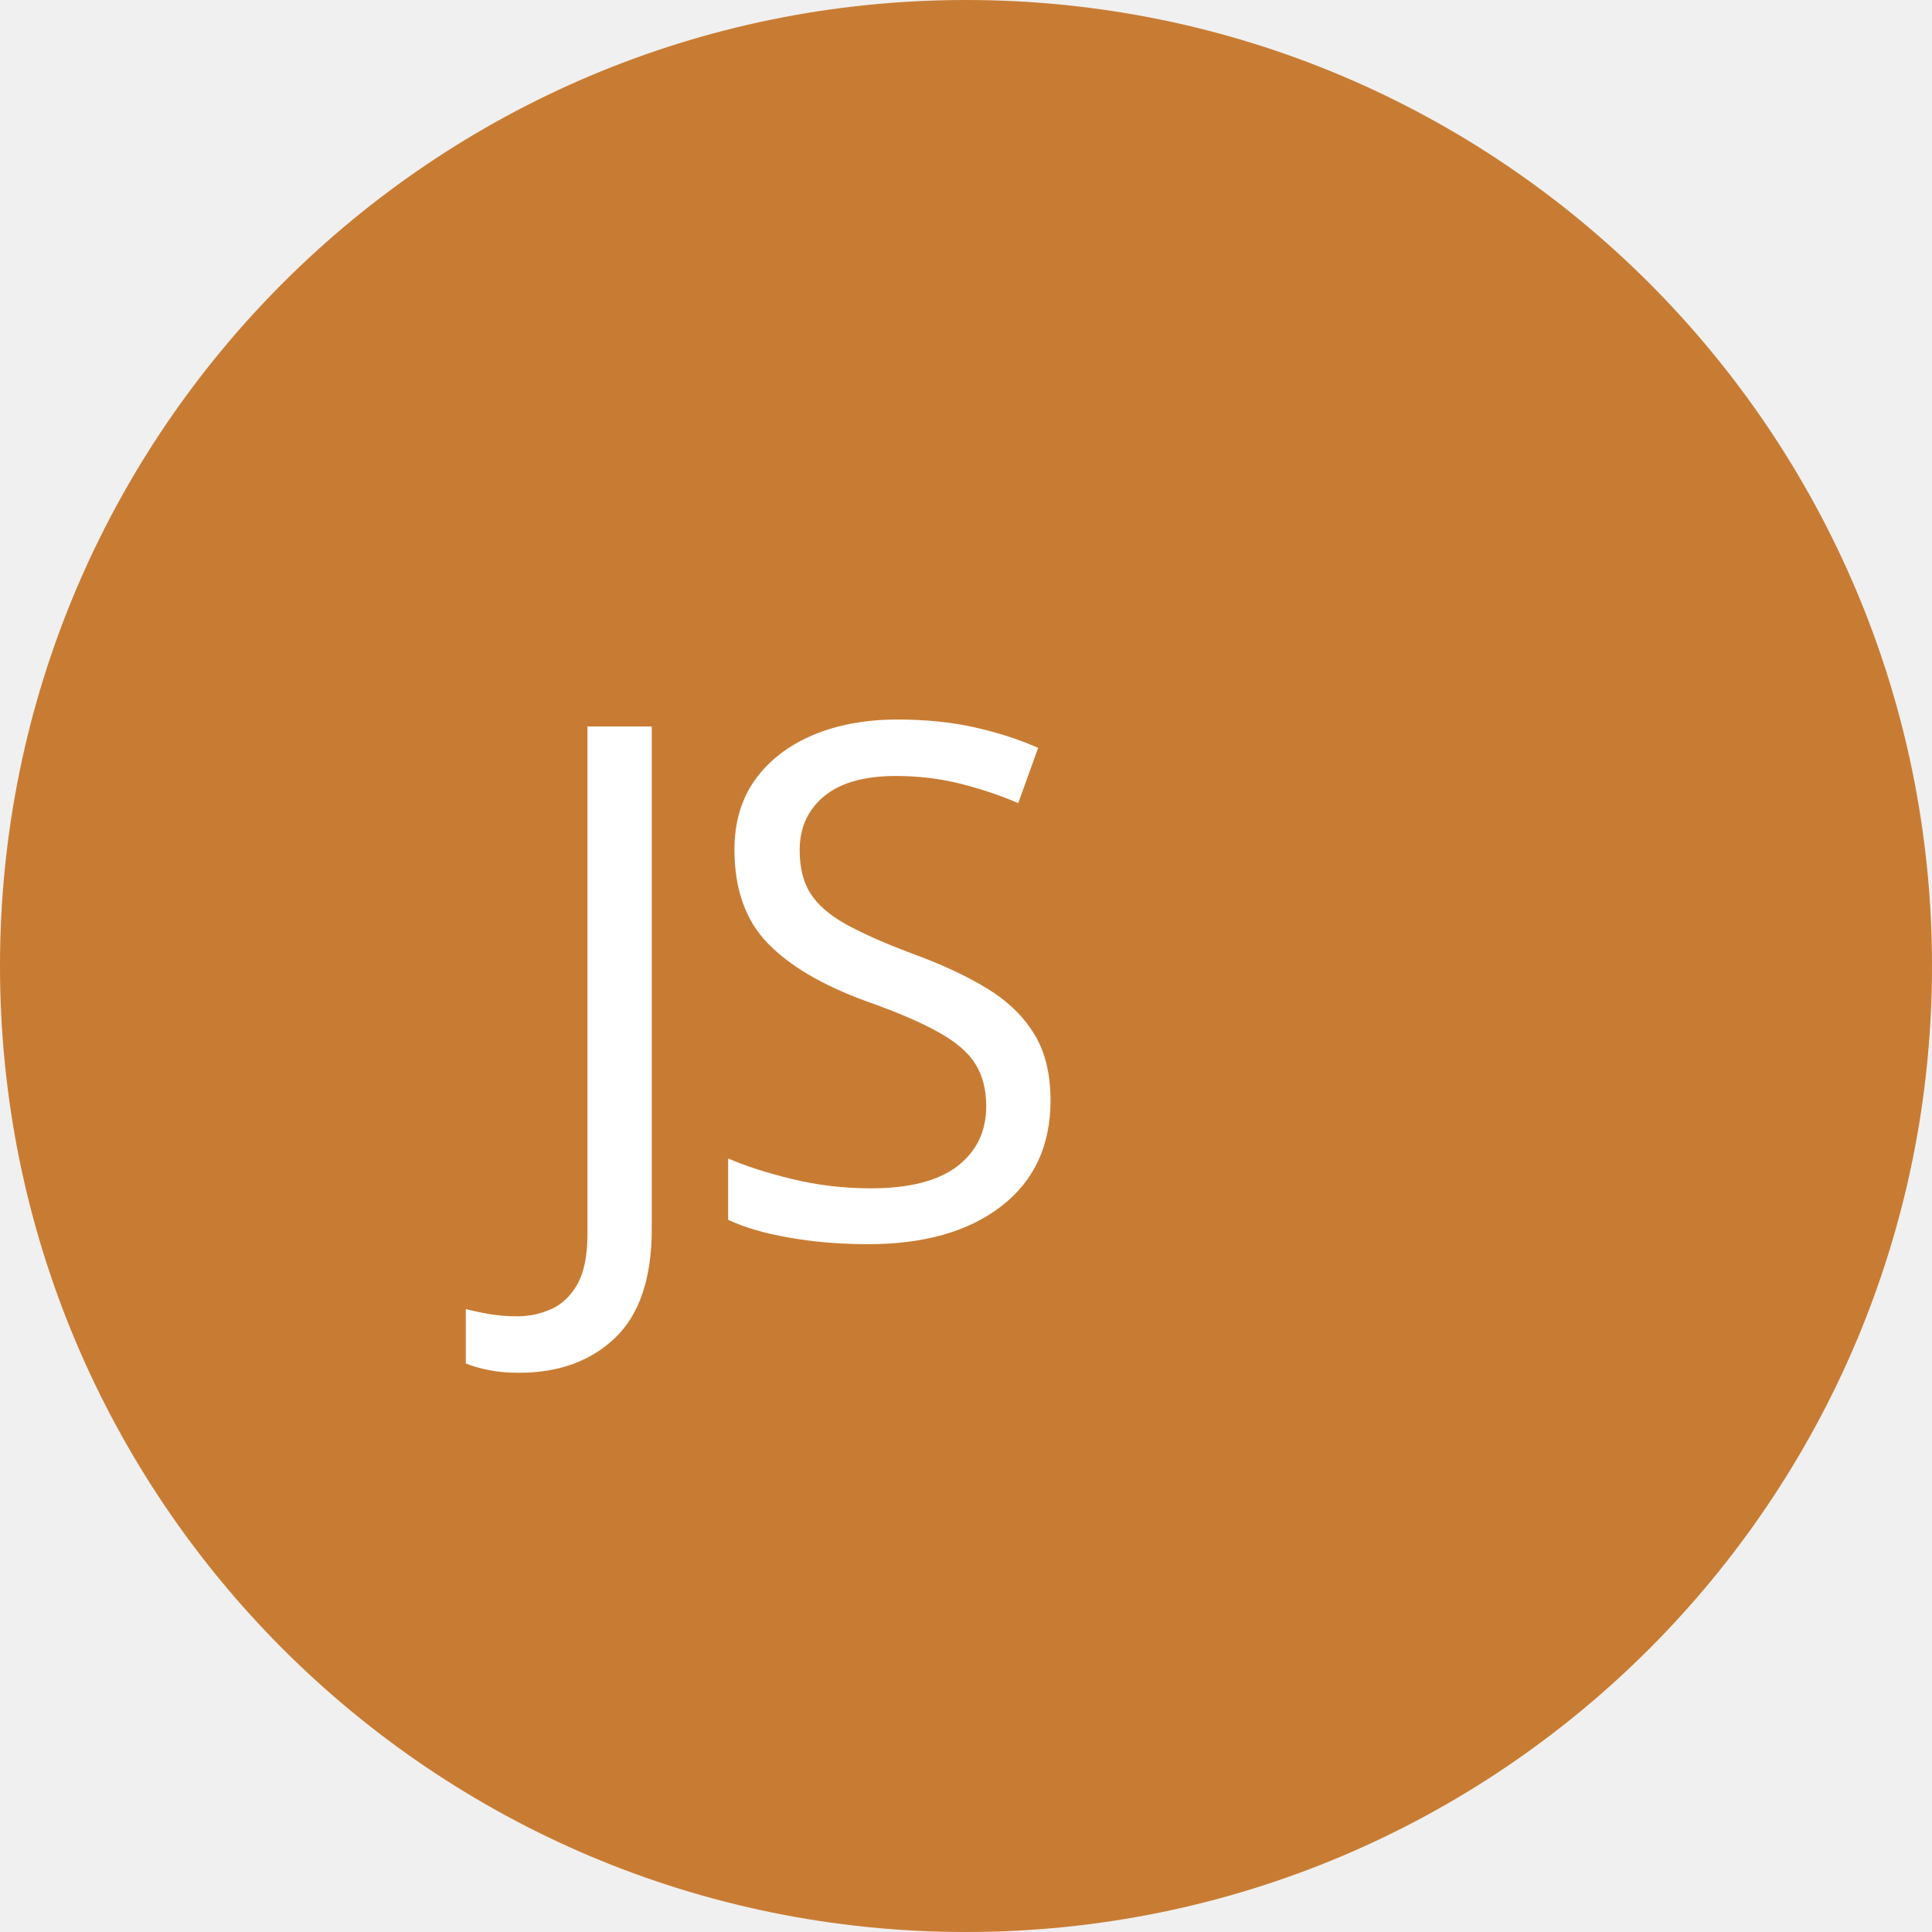
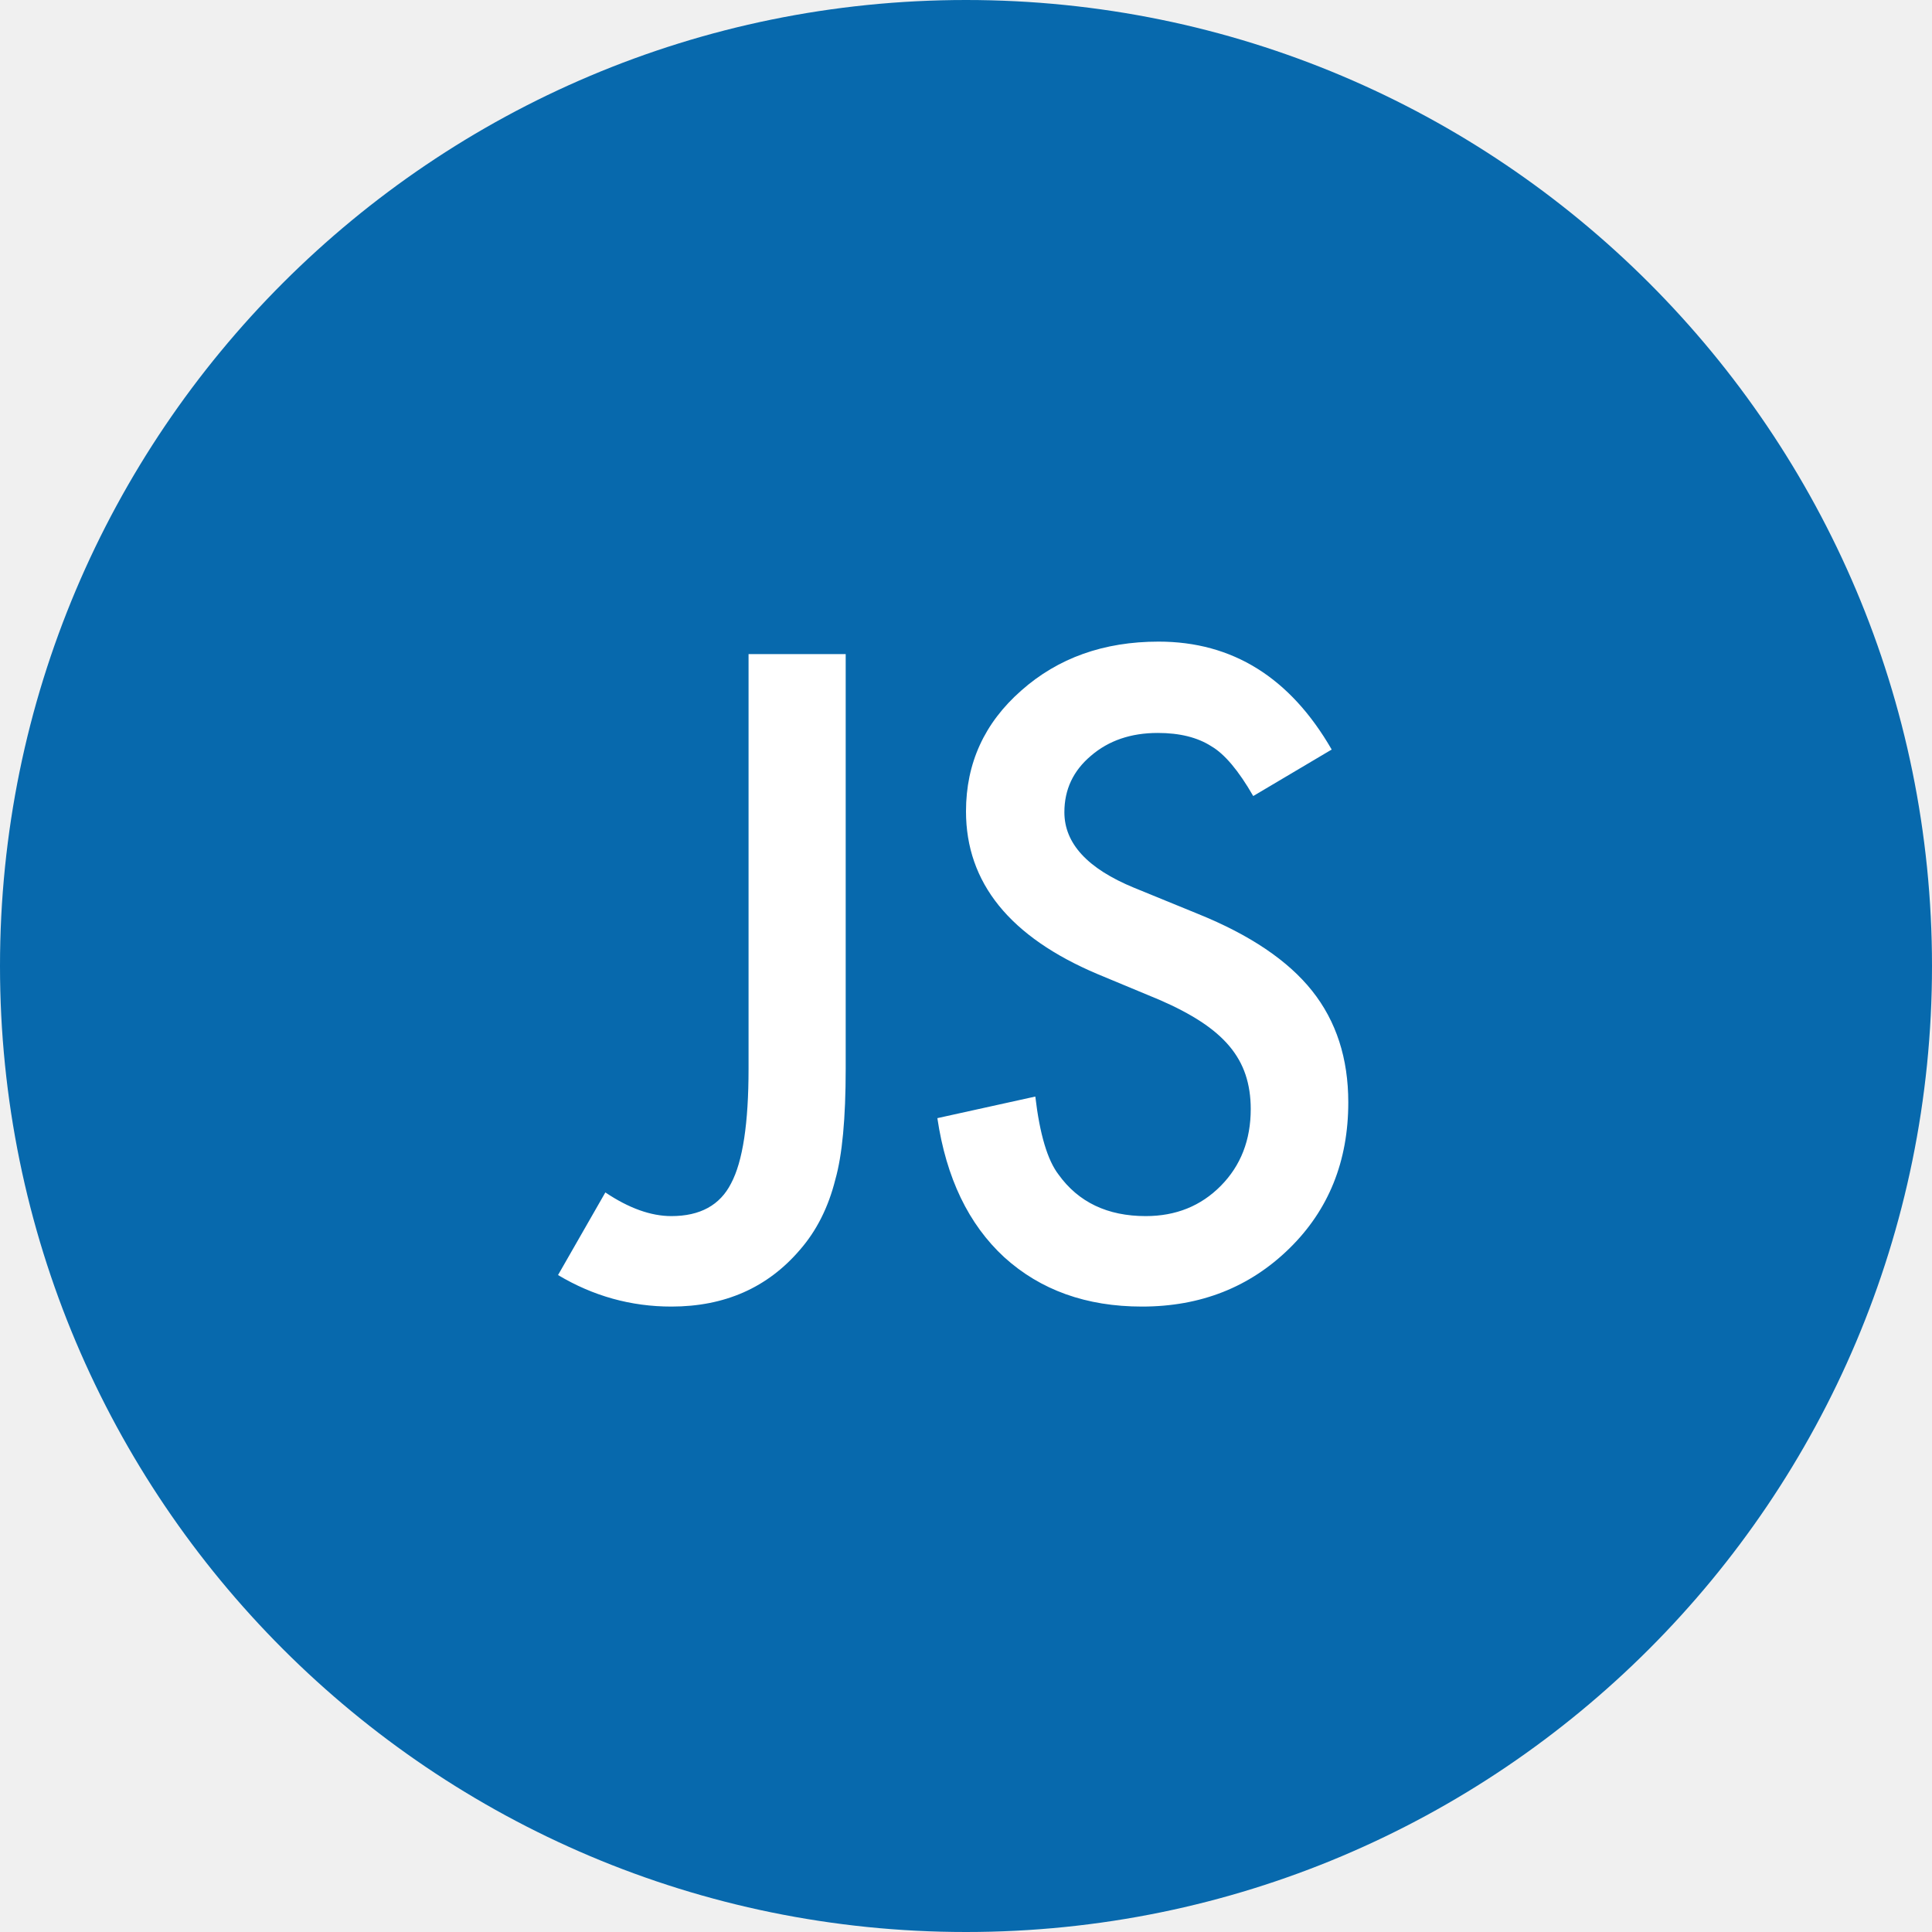
<svg xmlns="http://www.w3.org/2000/svg" width="100px" height="100px" viewBox="0 0 100 100" version="1.1">
  <defs />
  <g id="Page-1" stroke="none" stroke-width="1" fill="none" fill-rule="evenodd">
-     <path d="M50,100 C77.614,100 100,77.614 100,50 C100,22.386 77.614,0 50,0 C22.386,0 0,22.386 0,50 C0,77.614 22.386,100 50,100 Z" id="Oval-1" fill="#C87C33" />
-     <text id="JS" font-family="Arial Rounded MT Bold" font-size="37" font-weight="normal" line-spacing="41" letter-spacing="-1.303" fill="#FFFFFF">
-       <tspan x="27" y="64.027">JS</tspan>
-     </text>
+     <path d="M50,100 C77.614,100 100,77.614 100,50 C100,22.386 77.614,0 50,0 C22.386,0 0,22.386 0,50 C0,77.614 22.386,100 50,100 Z" id="circle" fill="#0769AD" />
+     <path d="M43.773,33.855 L43.773,55.318 C43.773,57.882 43.594,59.794 43.236,61.054 C42.877,62.486 42.269,63.697 41.409,64.685 C39.734,66.647 37.514,67.628 34.749,67.628 C32.658,67.628 30.703,67.084 28.884,65.996 L31.333,61.72 C32.551,62.537 33.689,62.945 34.749,62.945 C36.239,62.945 37.27,62.379 37.843,61.248 C38.445,60.116 38.745,58.139 38.745,55.318 L38.745,33.855 L43.773,33.855 Z M68.928,38.796 L64.867,41.203 C64.108,39.885 63.385,39.026 62.697,38.625 C61.981,38.166 61.057,37.937 59.926,37.937 C58.536,37.937 57.383,38.331 56.467,39.119 C55.55,39.892 55.092,40.866 55.092,42.041 C55.092,43.659 56.295,44.962 58.701,45.951 L62.01,47.304 C64.702,48.393 66.672,49.721 67.918,51.29 C69.164,52.858 69.787,54.781 69.787,57.058 C69.787,60.109 68.77,62.63 66.736,64.621 C64.688,66.626 62.146,67.628 59.109,67.628 C56.23,67.628 53.853,66.776 51.977,65.072 C50.129,63.367 48.976,60.968 48.518,57.875 L53.588,56.757 C53.817,58.705 54.218,60.052 54.791,60.796 C55.822,62.229 57.326,62.945 59.303,62.945 C60.864,62.945 62.16,62.422 63.191,61.376 C64.223,60.331 64.738,59.006 64.738,57.402 C64.738,56.757 64.649,56.167 64.47,55.629 C64.291,55.092 64.011,54.598 63.632,54.147 C63.252,53.696 62.762,53.273 62.16,52.879 C61.559,52.486 60.842,52.11 60.012,51.751 L56.811,50.419 C52.27,48.5 50,45.693 50,41.998 C50,39.505 50.952,37.421 52.857,35.746 C54.762,34.055 57.133,33.21 59.969,33.21 C63.793,33.21 66.779,35.072 68.928,38.796 L68.928,38.796 Z" id="JS-(outline)" fill="#FFFFFF" />
  </g>
</svg>
